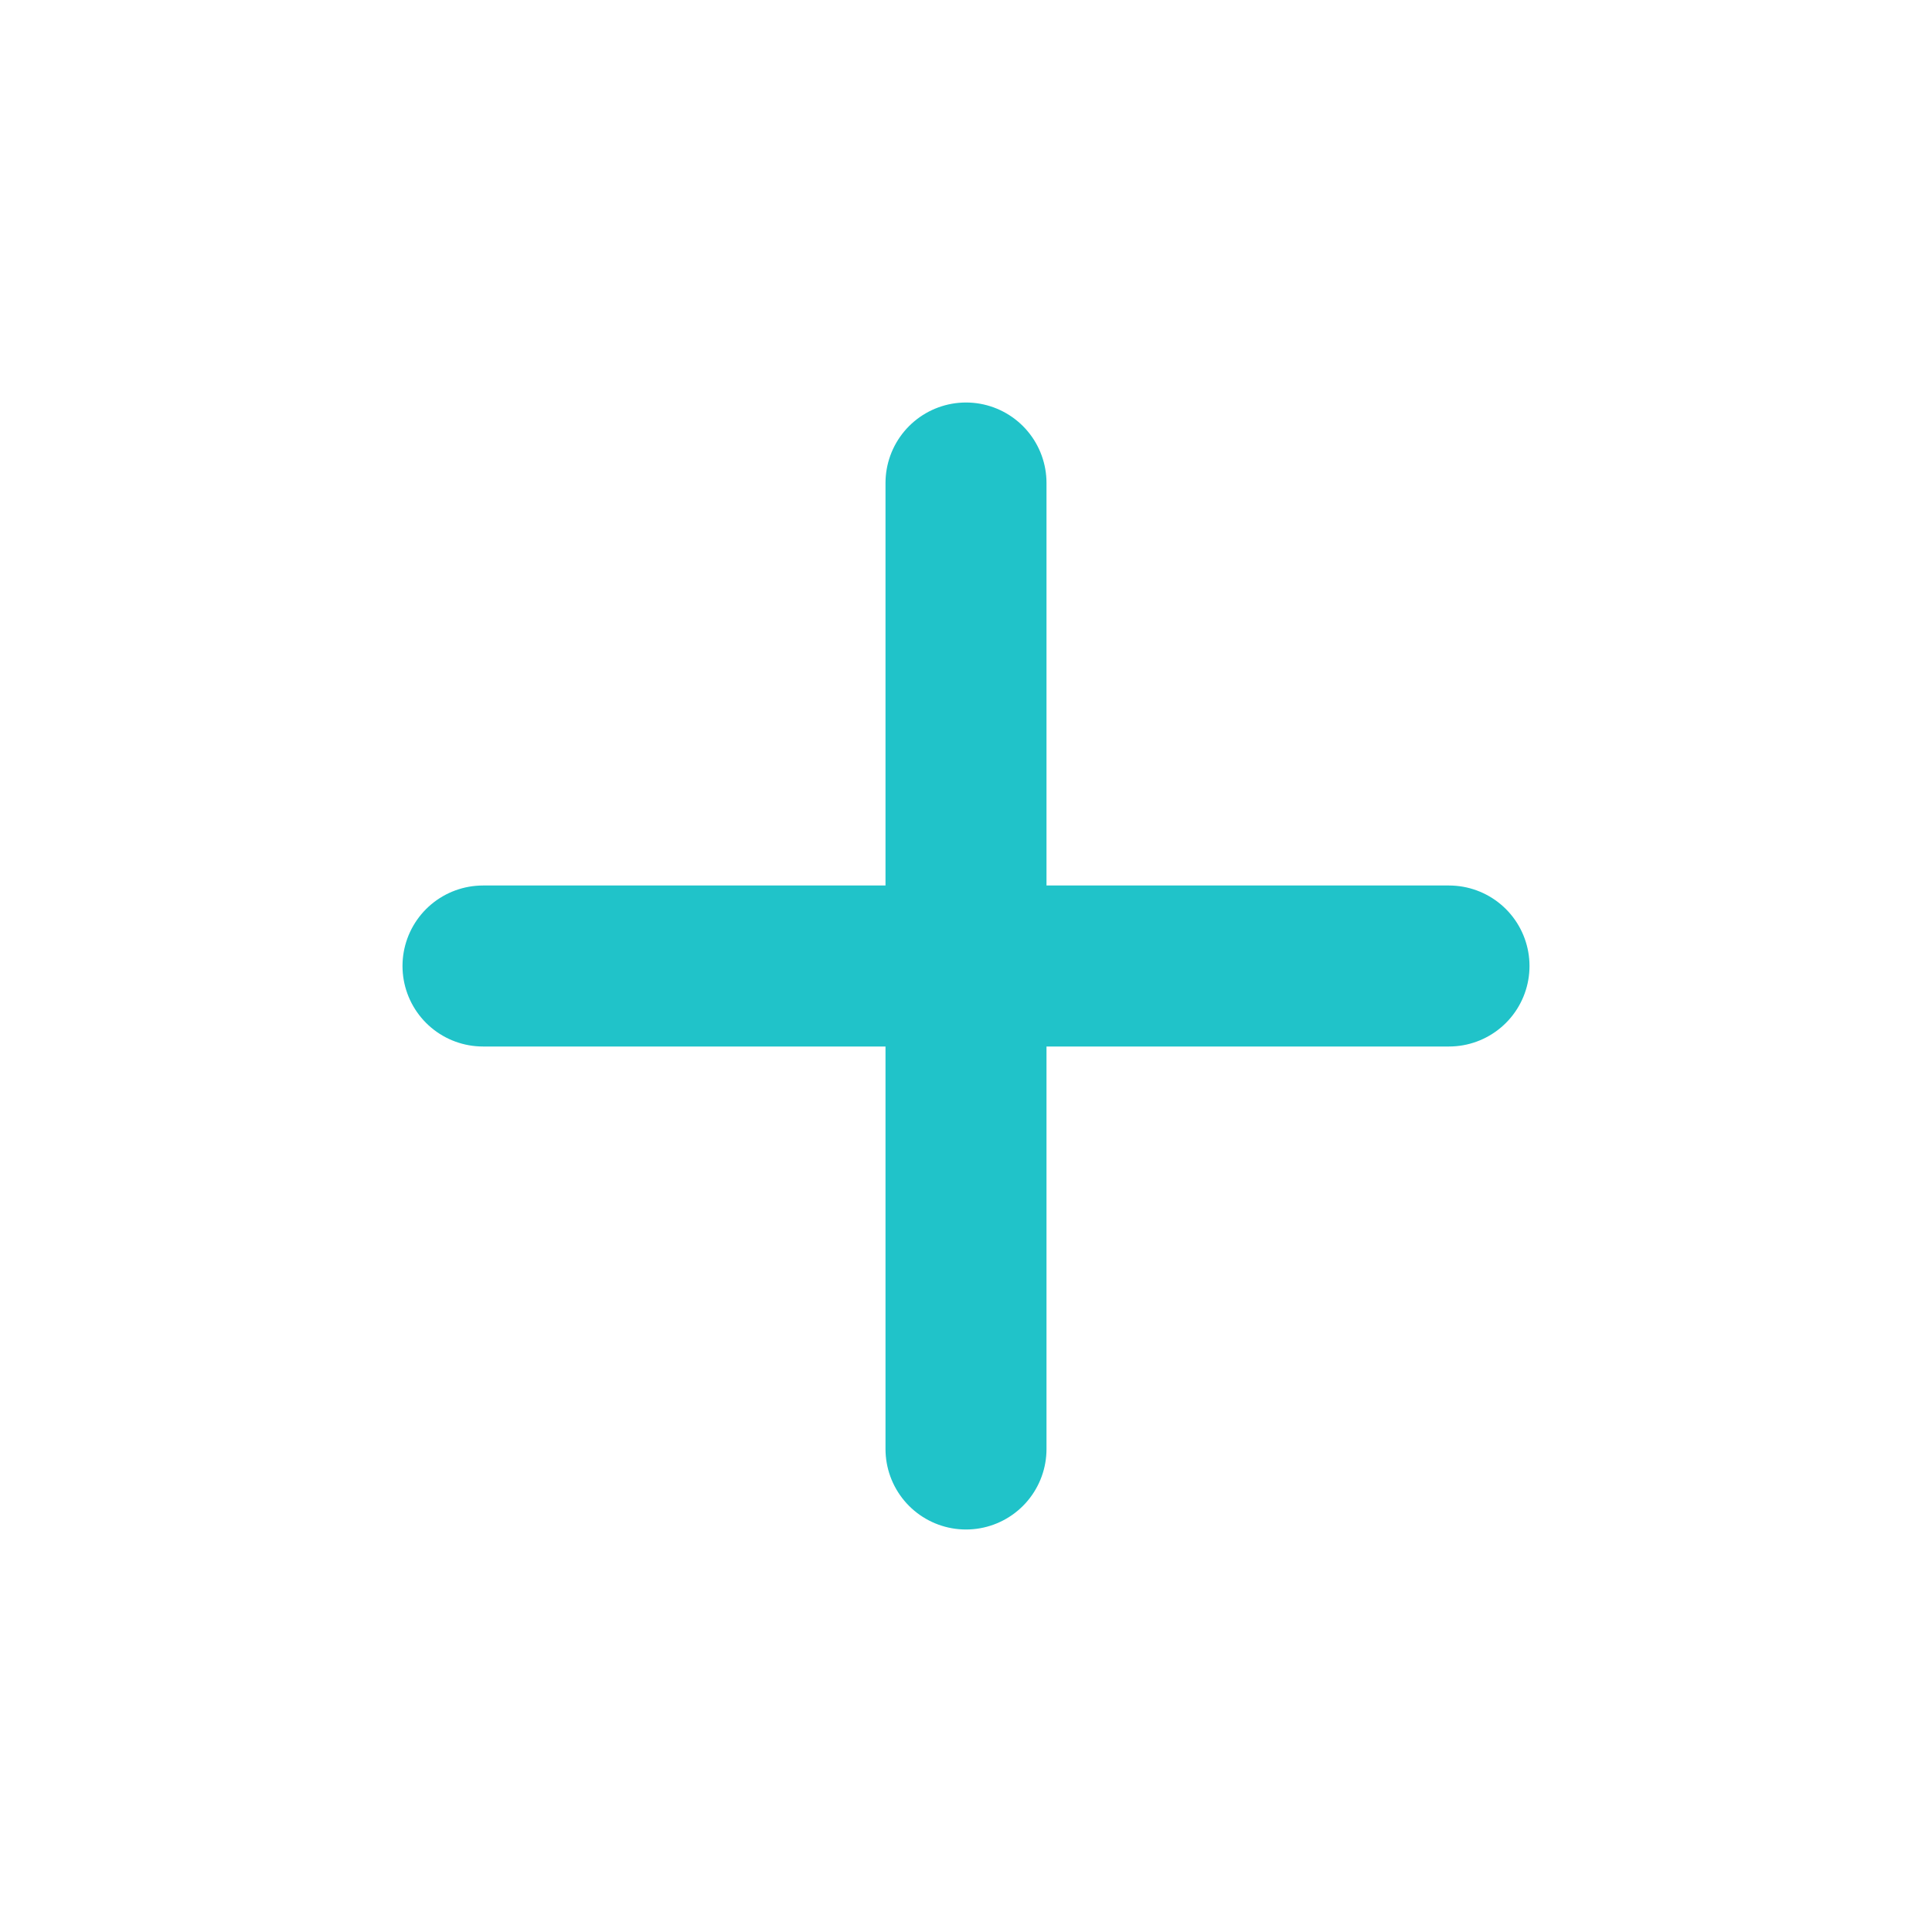
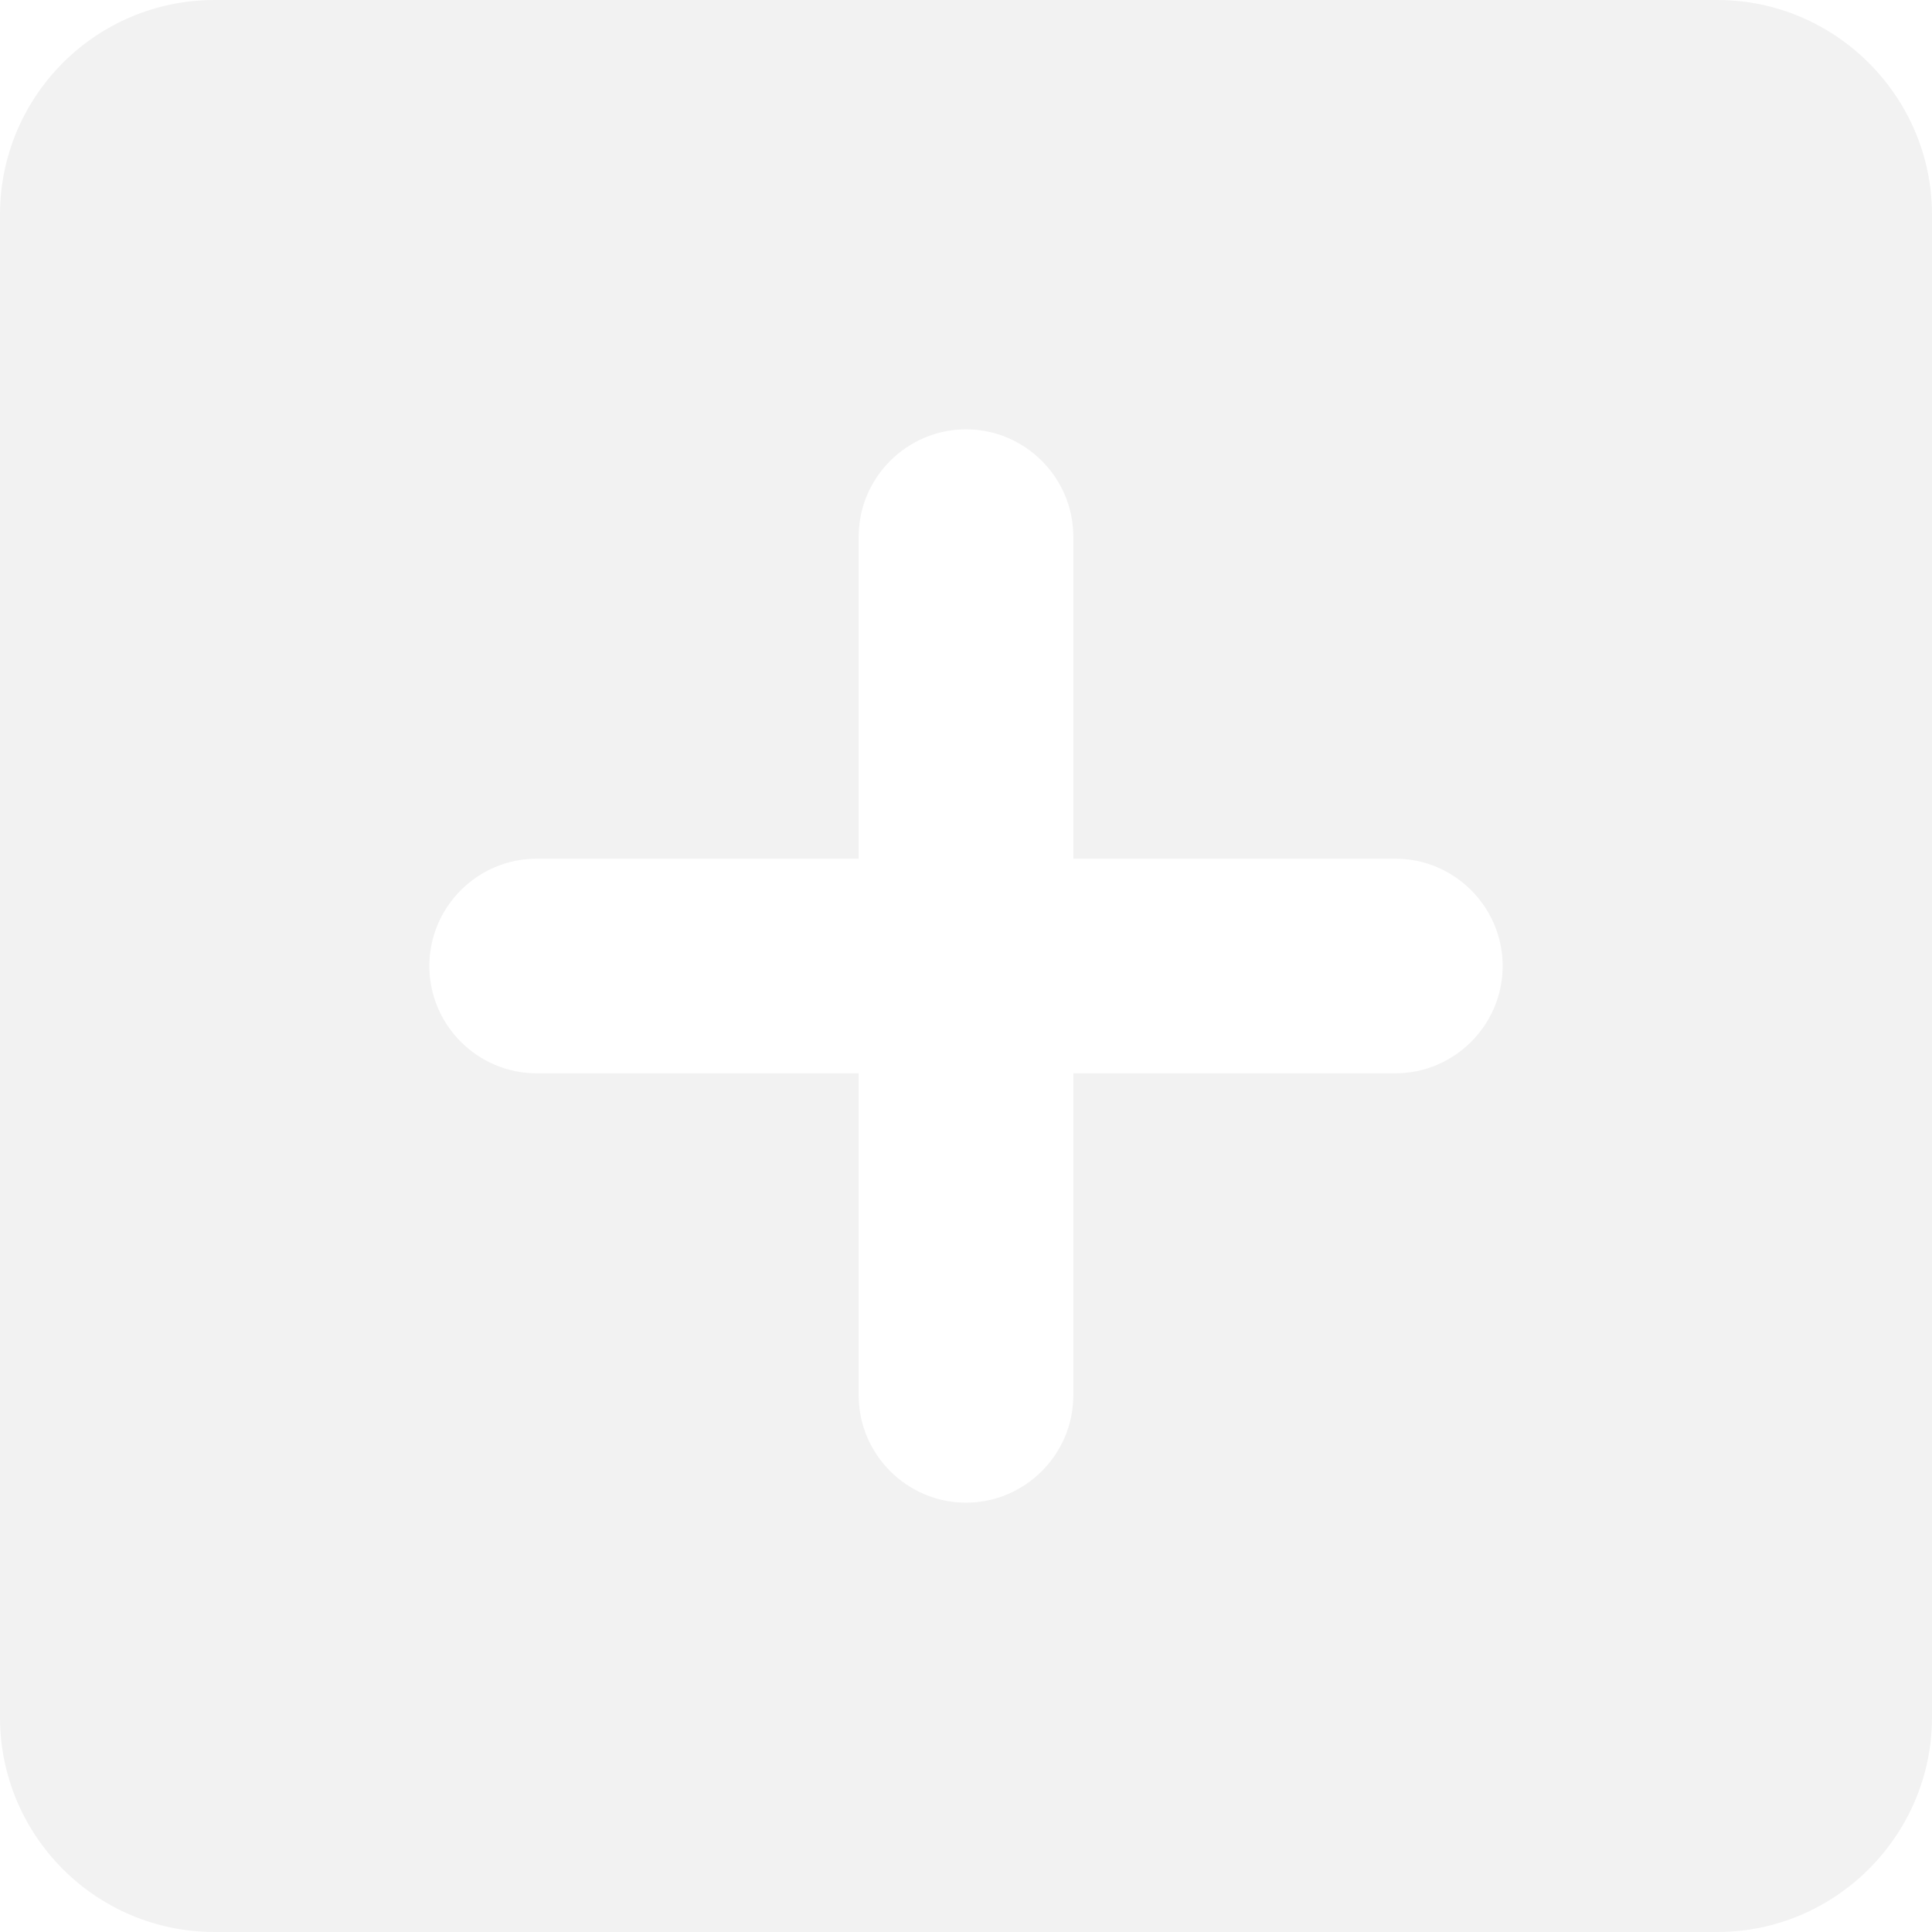
- <svg xmlns="http://www.w3.org/2000/svg" viewBox="0 0 24 24">
-   <defs>
-     <style>.cls-1{fill:none;stroke:#000;stroke-linecap:round;stroke-linejoin:round;stroke-width:2px;}</style>
-   </defs>
-   <g id="_78.add" data-name="78.add">
-     <rect class="cls-1" x="1" y="1" width="22" height="22" rx="3" ry="3" id="id_101" style="stroke: rgb(255, 255, 255);" />
-     <line class="cls-1" x1="12" y1="6" x2="12" y2="18" id="id_102" style="stroke: rgb(32, 195, 201);" />
-     <line class="cls-1" x1="18" y1="12" x2="6" y2="12" id="id_103" style="stroke: rgb(32, 195, 201);" />
+ <svg xmlns="http://www.w3.org/2000/svg" width="18px" height="18px" viewBox="0 0 18 18" version="1.1">
+   <g id="Icons" stroke="none" stroke-width="1" fill="none" fill-rule="evenodd">
+     <g id="Rounded" transform="translate(-749, -1485)">
+       <g id="Content" transform="translate(100, 1428)">
+         <g id="-Round-/-Content-/-add_box" transform="translate(646, 54)">
+           <g>
+             <polygon id="Path" points="0 0 24 0 24 24 0 24" />
+             <path d="M19,3 L5,3 C3.89,3 3,3.9 3,5 L3,19 C3,20.1 3.89,21 5,21 L19,21 C20.1,21 21,20.1 21,19 L21,5 C21,3.9 20.1,3 19,3 Z M16,13 L13,13 L13,16 C13,16.55 12.55,17 12,17 C11.45,17 11,16.55 11,16 L11,13 L8,13 C7.45,13 7,12.55 7,12 C7,11.45 7.45,11 8,11 L11,11 L11,8 C11,7.45 11.45,7 12,7 C12.55,7 13,7.45 13,8 L13,11 L16,11 C16.55,11 17,11.45 17,12 C17,12.55 16.55,13 16,13 Z" id="🔹Icon-Color" fill="#f2f2f2" />
+           </g>
+         </g>
+       </g>
+     </g>
  </g>
</svg>
